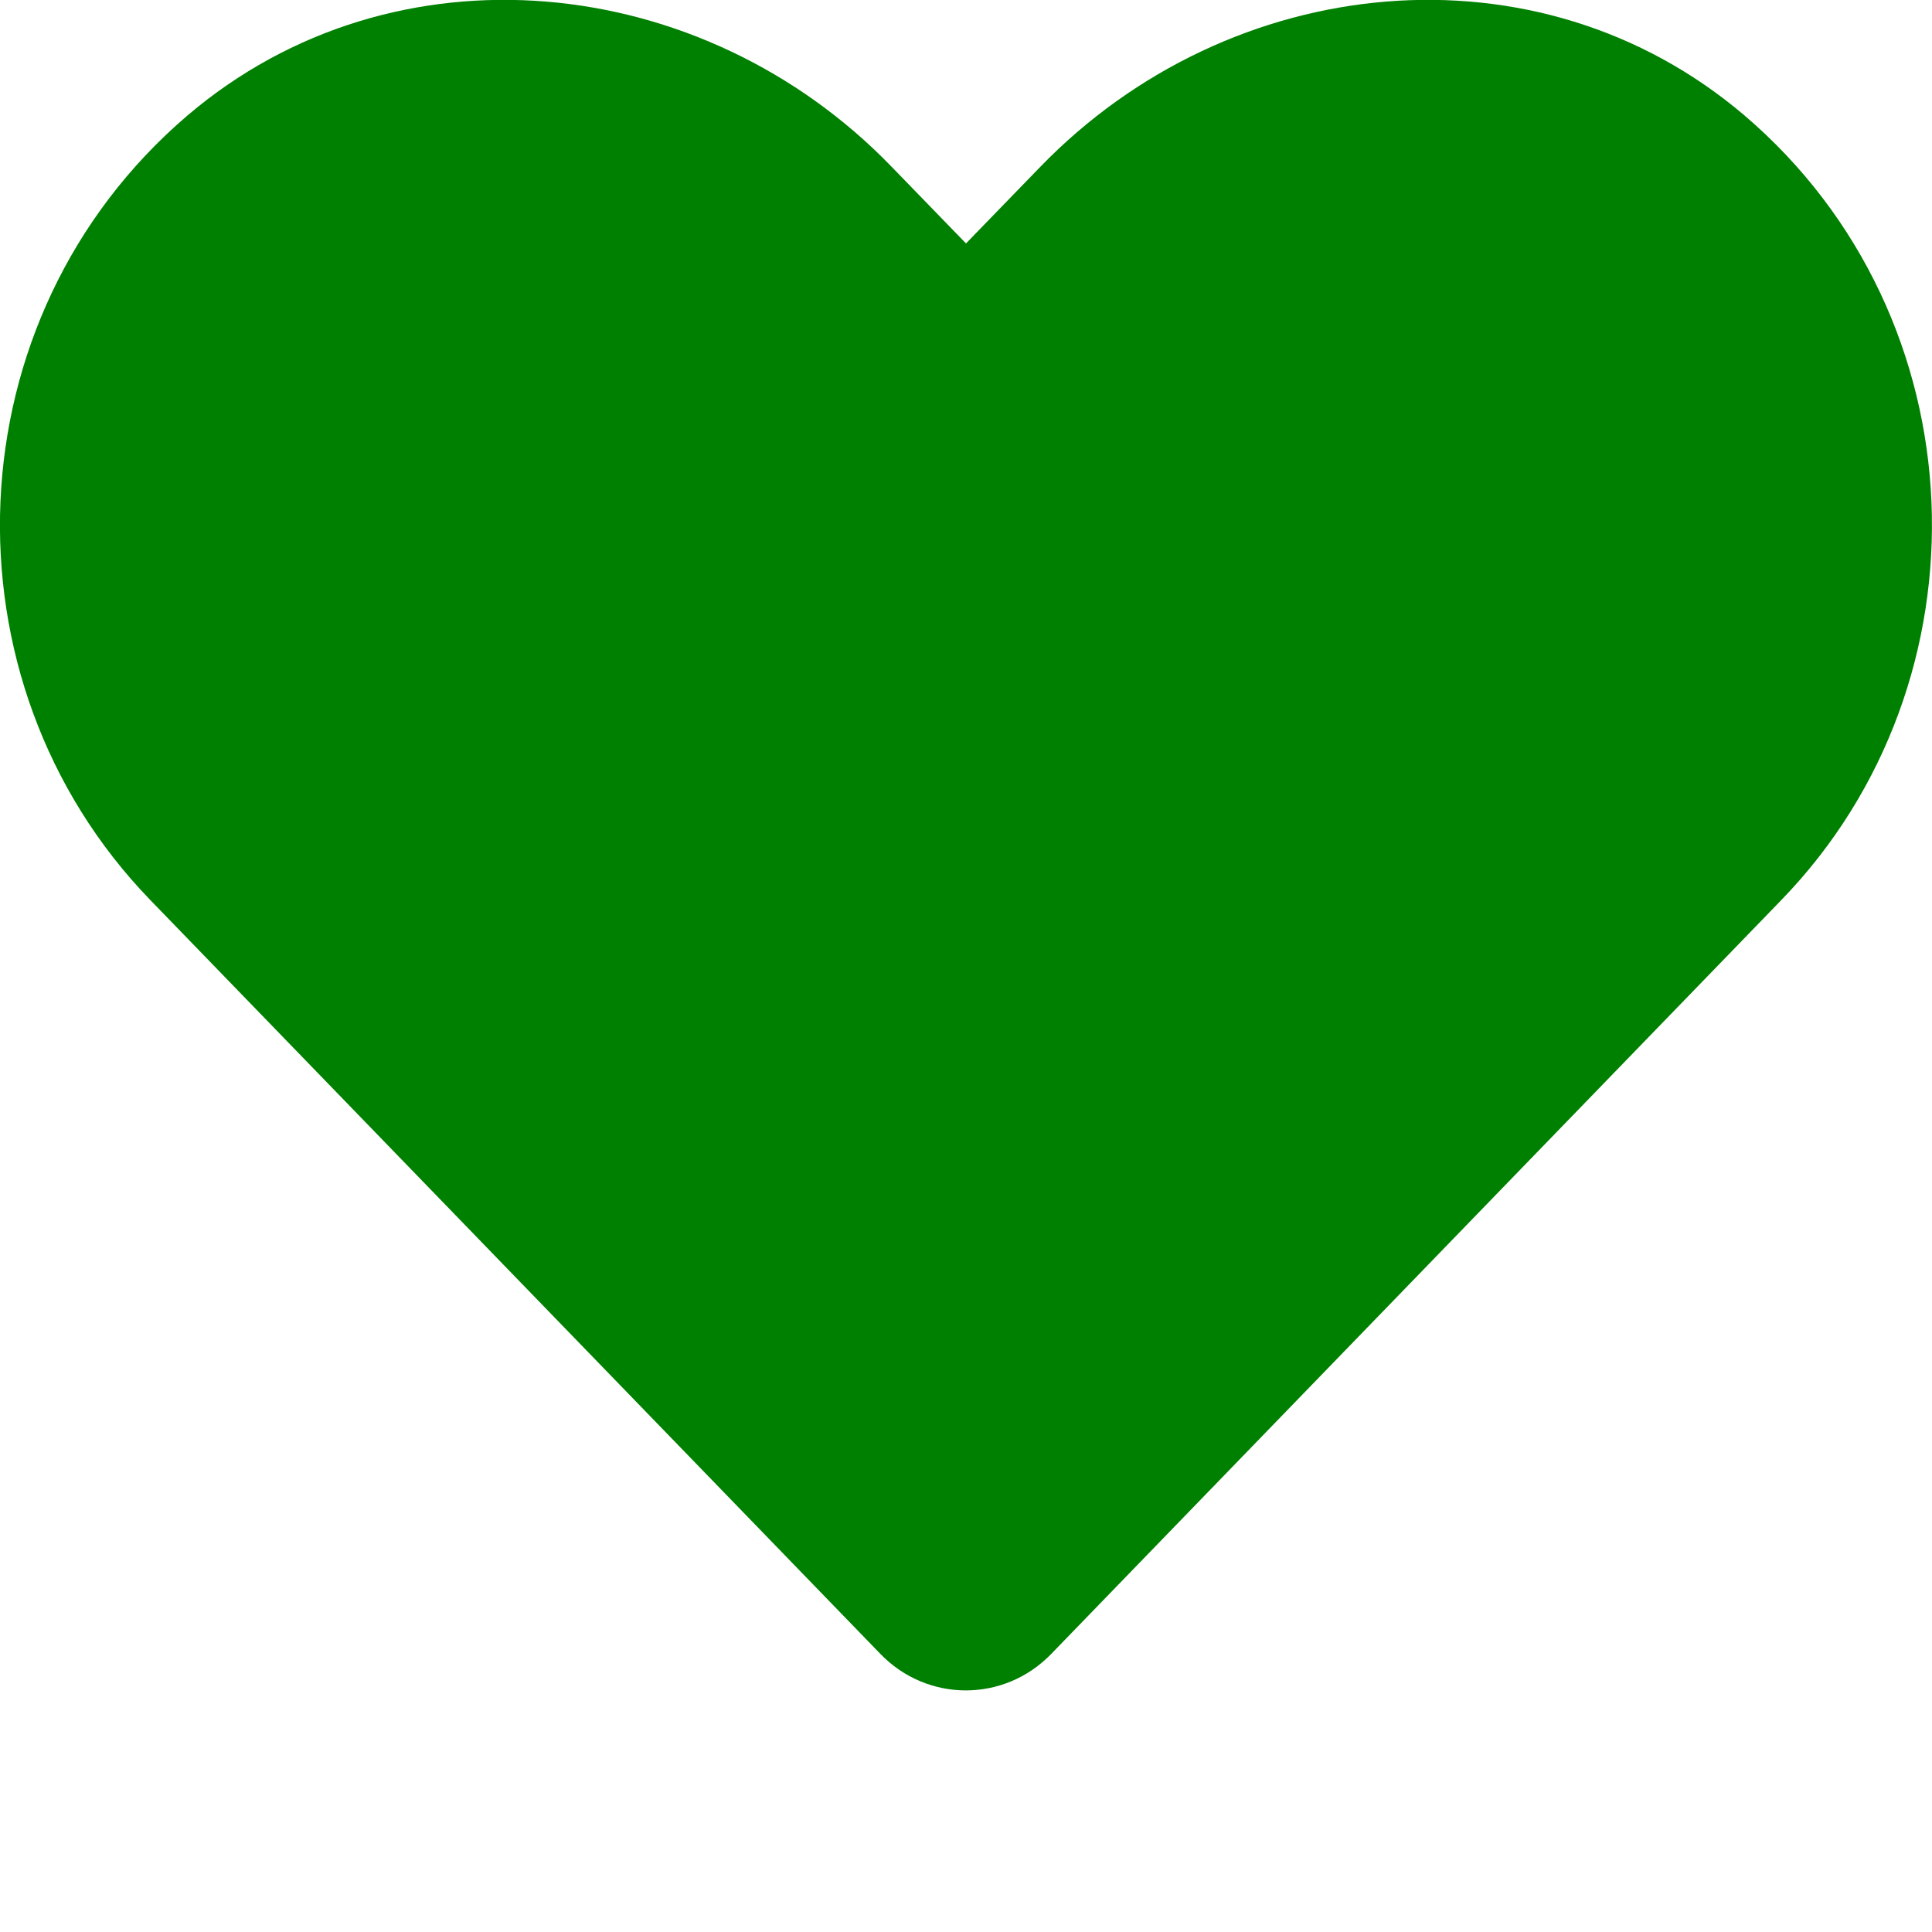
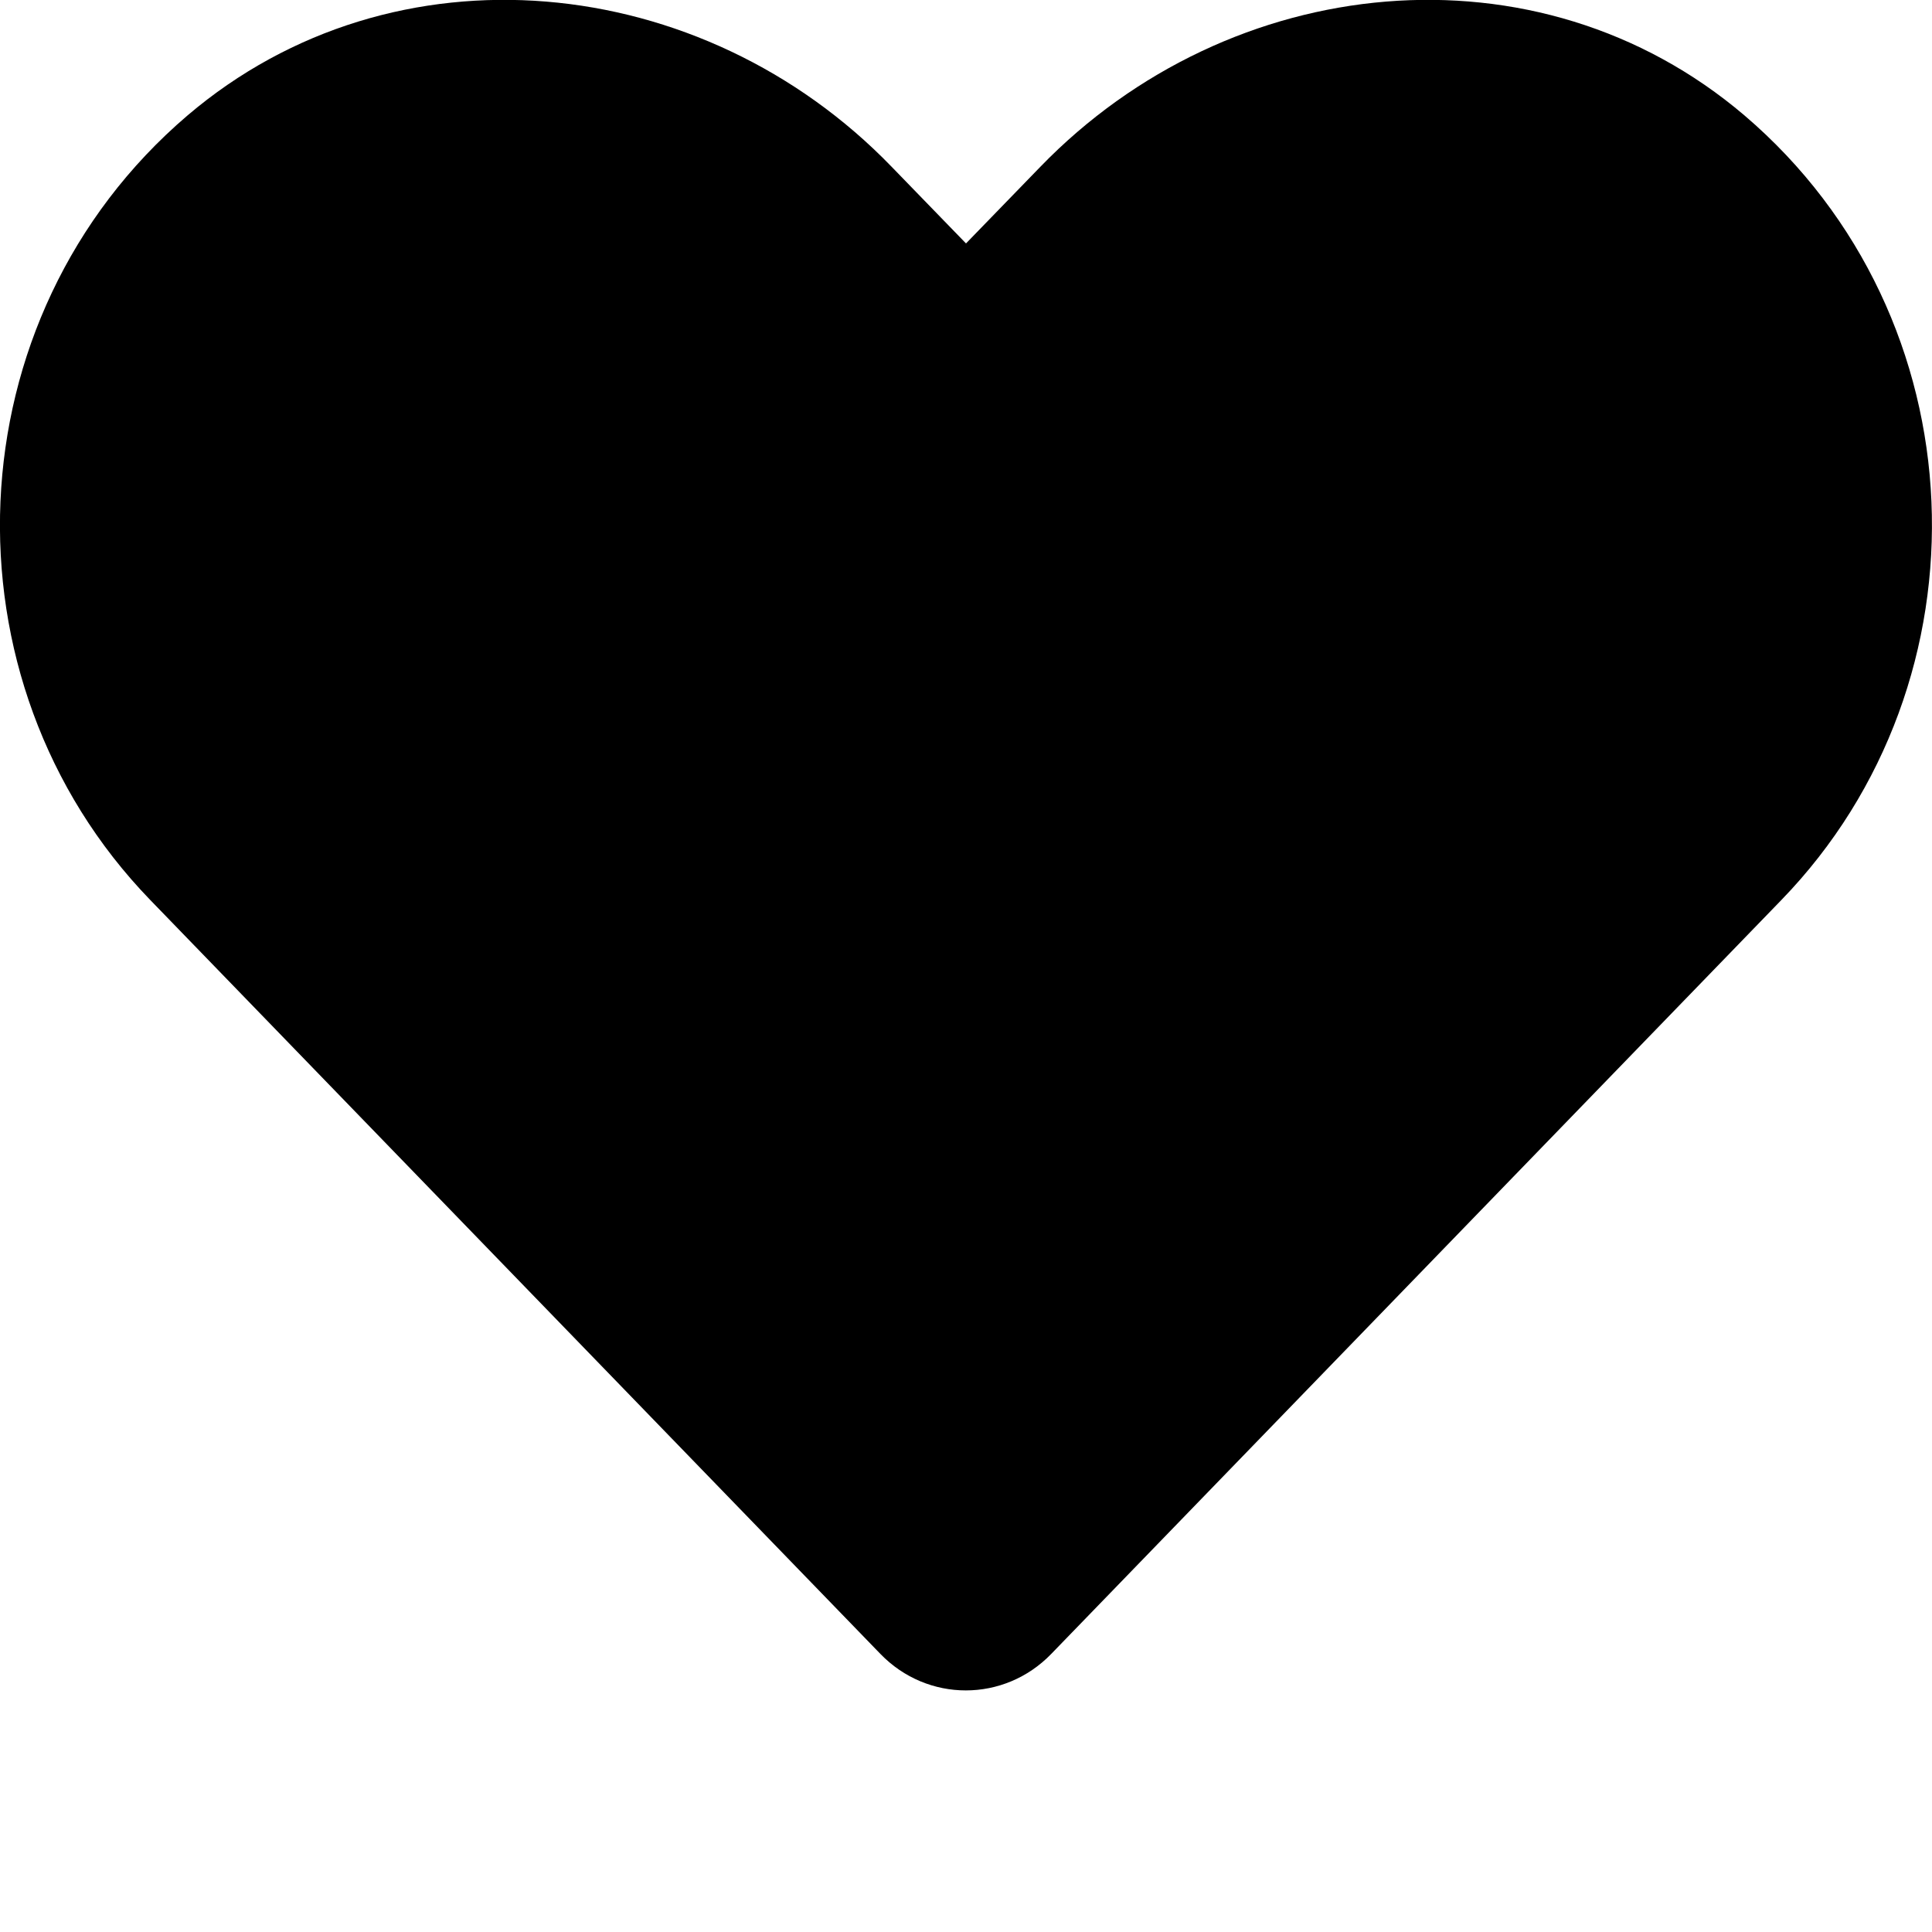
<svg xmlns="http://www.w3.org/2000/svg" width="16" height="16" viewBox="0 0 16 16" fill="none">
-   <path d="M14.447 0.956C12.734 -0.503 10.187 -0.241 8.616 1.381L8 2.016L7.384 1.381C5.816 -0.241 3.266 -0.503 1.553 0.956C-0.409 2.631 -0.513 5.638 1.244 7.453L7.291 13.697C7.681 14.1 8.316 14.1 8.706 13.697L14.753 7.453C16.512 5.638 16.409 2.631 14.447 0.956Z" fill="green" />
+   <path d="M14.447 0.956C12.734 -0.503 10.187 -0.241 8.616 1.381L8 2.016L7.384 1.381C5.816 -0.241 3.266 -0.503 1.553 0.956C-0.409 2.631 -0.513 5.638 1.244 7.453L7.291 13.697C7.681 14.1 8.316 14.1 8.706 13.697L14.753 7.453C16.512 5.638 16.409 2.631 14.447 0.956Z" fill="currentColor" />
</svg>
